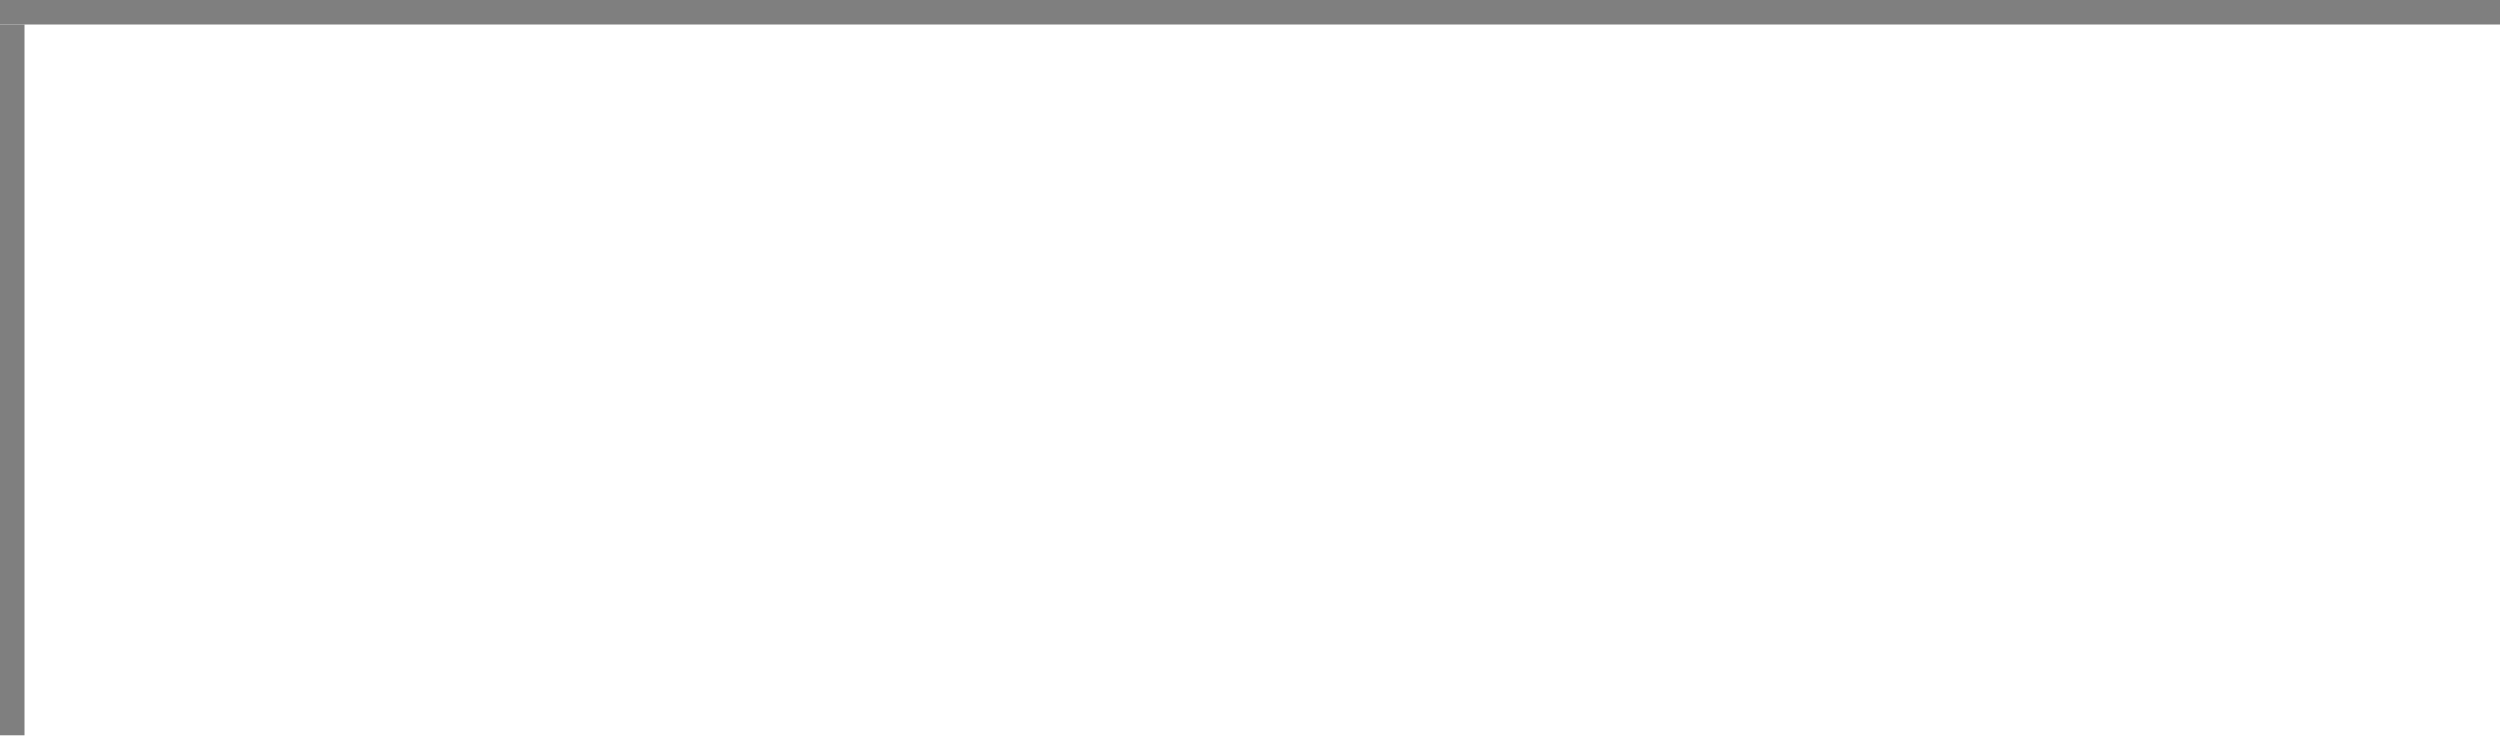
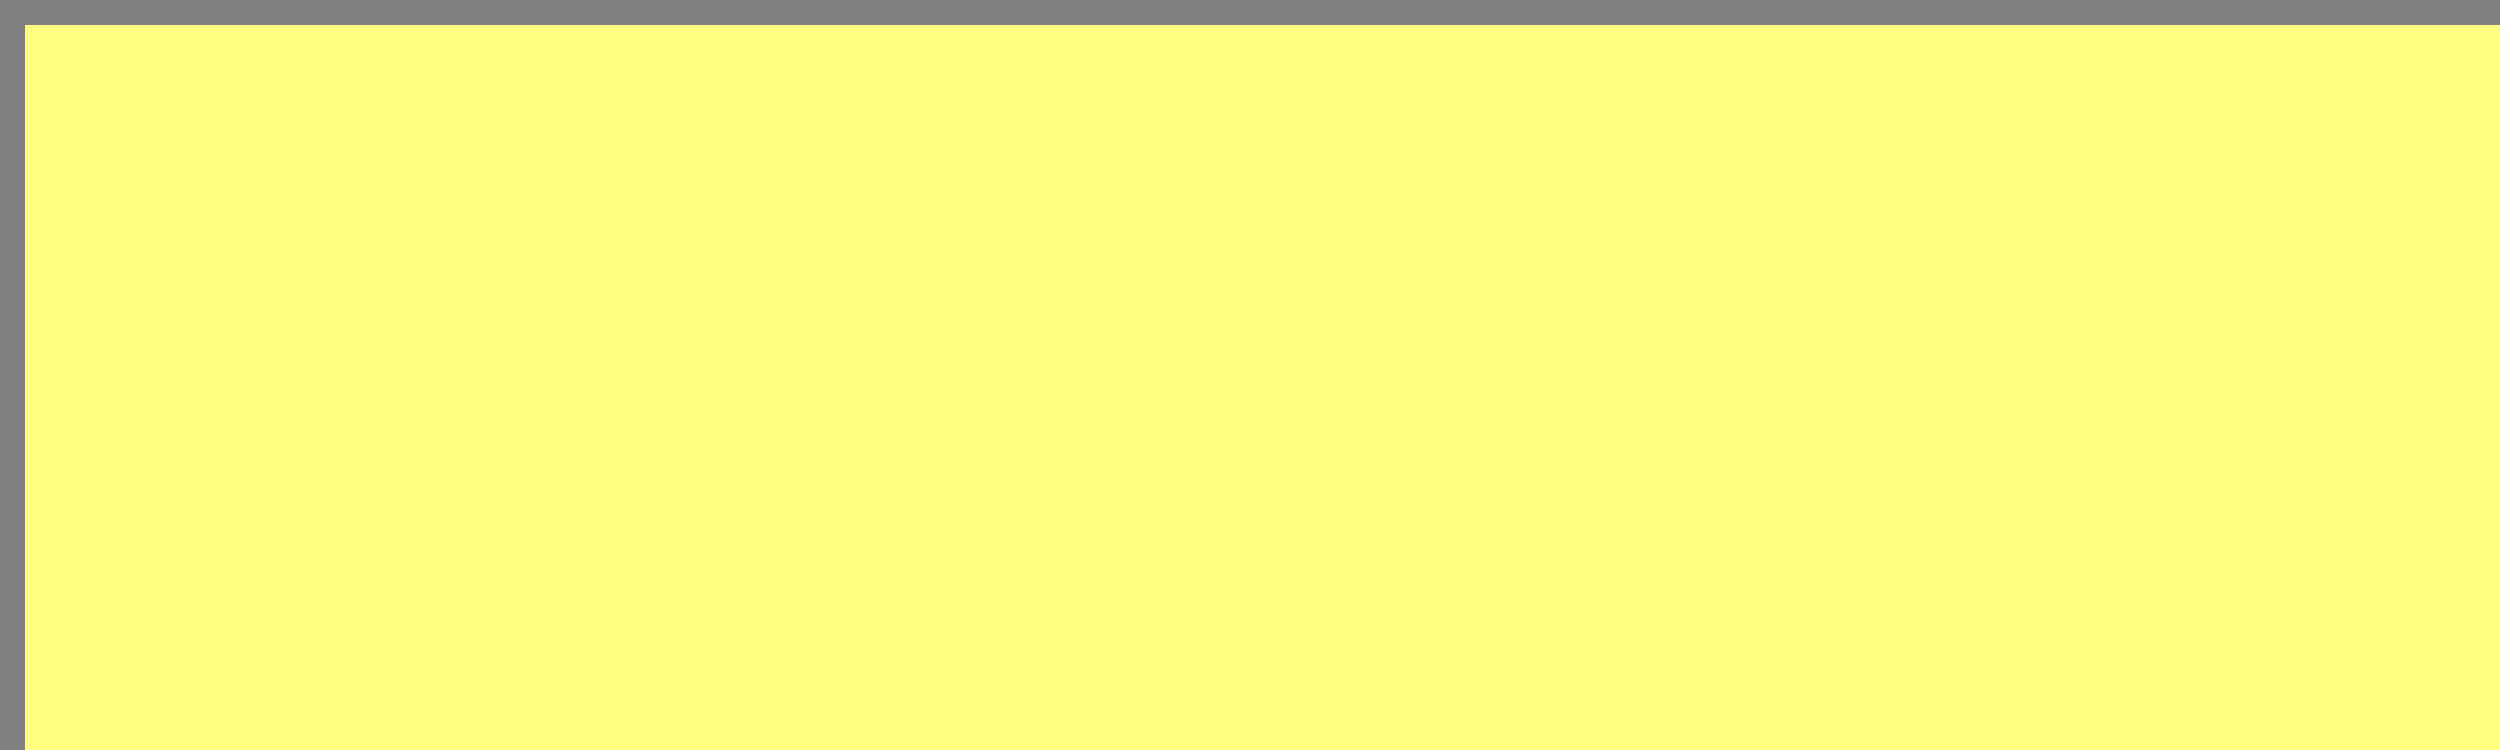
- <svg xmlns="http://www.w3.org/2000/svg" version="1.1" width="102px" height="30px" viewBox="0 150 102 30">
-   <path d="M 1 1  L 102 1  L 102 30  L 1 30  L 1 1  Z " fill-rule="nonzero" fill="rgba(255, 255, 255, 1)" stroke="none" transform="matrix(1 0 0 1 0 150 )" class="fill" />
-   <path d="M 0.5 1  L 0.5 30  " stroke-width="1" stroke-dasharray="0" stroke="rgba(127, 127, 127, 1)" fill="none" transform="matrix(1 0 0 1 0 150 )" class="stroke" />
-   <path d="M 0 0.5  L 102 0.5  " stroke-width="1" stroke-dasharray="0" stroke="rgba(127, 127, 127, 1)" fill="none" transform="matrix(1 0 0 1 0 150 )" class="stroke" />
+ <svg xmlns="http://www.w3.org/2000/svg" version="1.1" width="100px" height="30px" viewBox="102 120 100 30">
+   <path d="M 1 1  L 100 1  L 100 30  L 1 30  L 1 1  Z " fill-rule="nonzero" fill="rgba(255, 255, 128, 1)" stroke="none" transform="matrix(1 0 0 1 102 120 )" class="fill" />
+   <path d="M 0.5 1  L 0.5 30  " stroke-width="1" stroke-dasharray="0" stroke="rgba(127, 127, 127, 1)" fill="none" transform="matrix(1 0 0 1 102 120 )" class="stroke" />
+   <path d="M 0 0.5  L 100 0.5  " stroke-width="1" stroke-dasharray="0" stroke="rgba(127, 127, 127, 1)" fill="none" transform="matrix(1 0 0 1 102 120 )" class="stroke" />
</svg>
